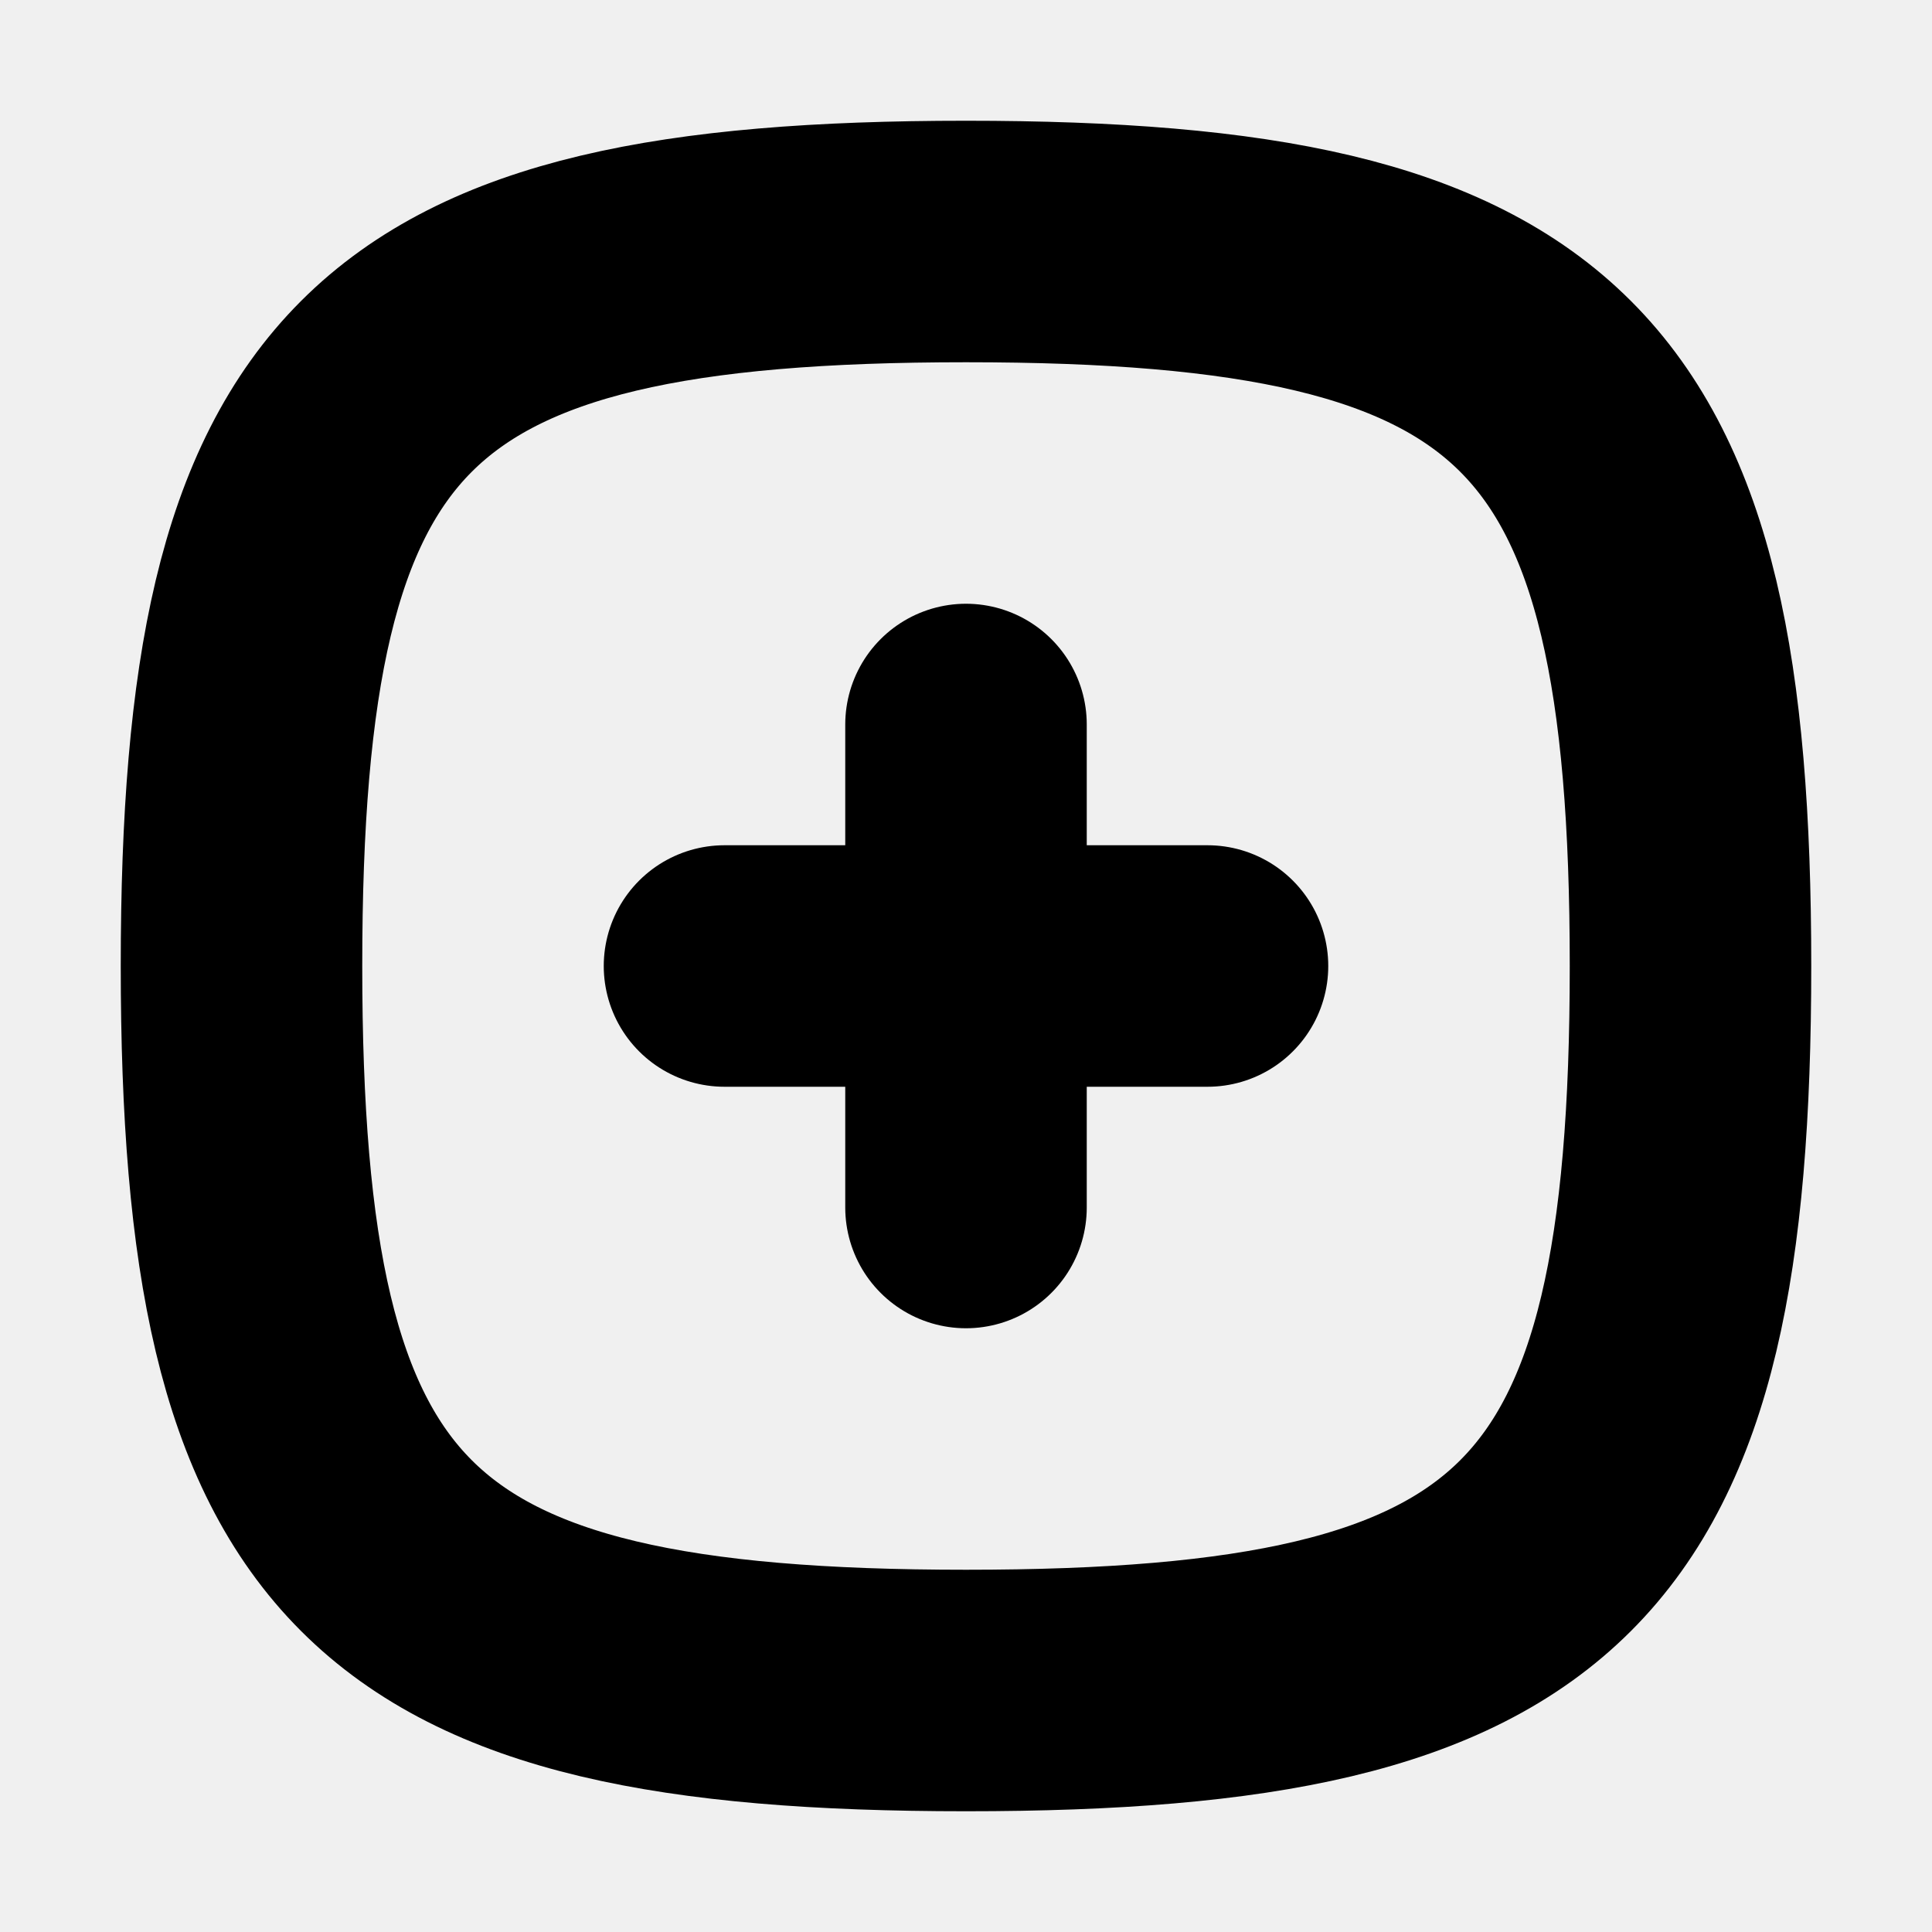
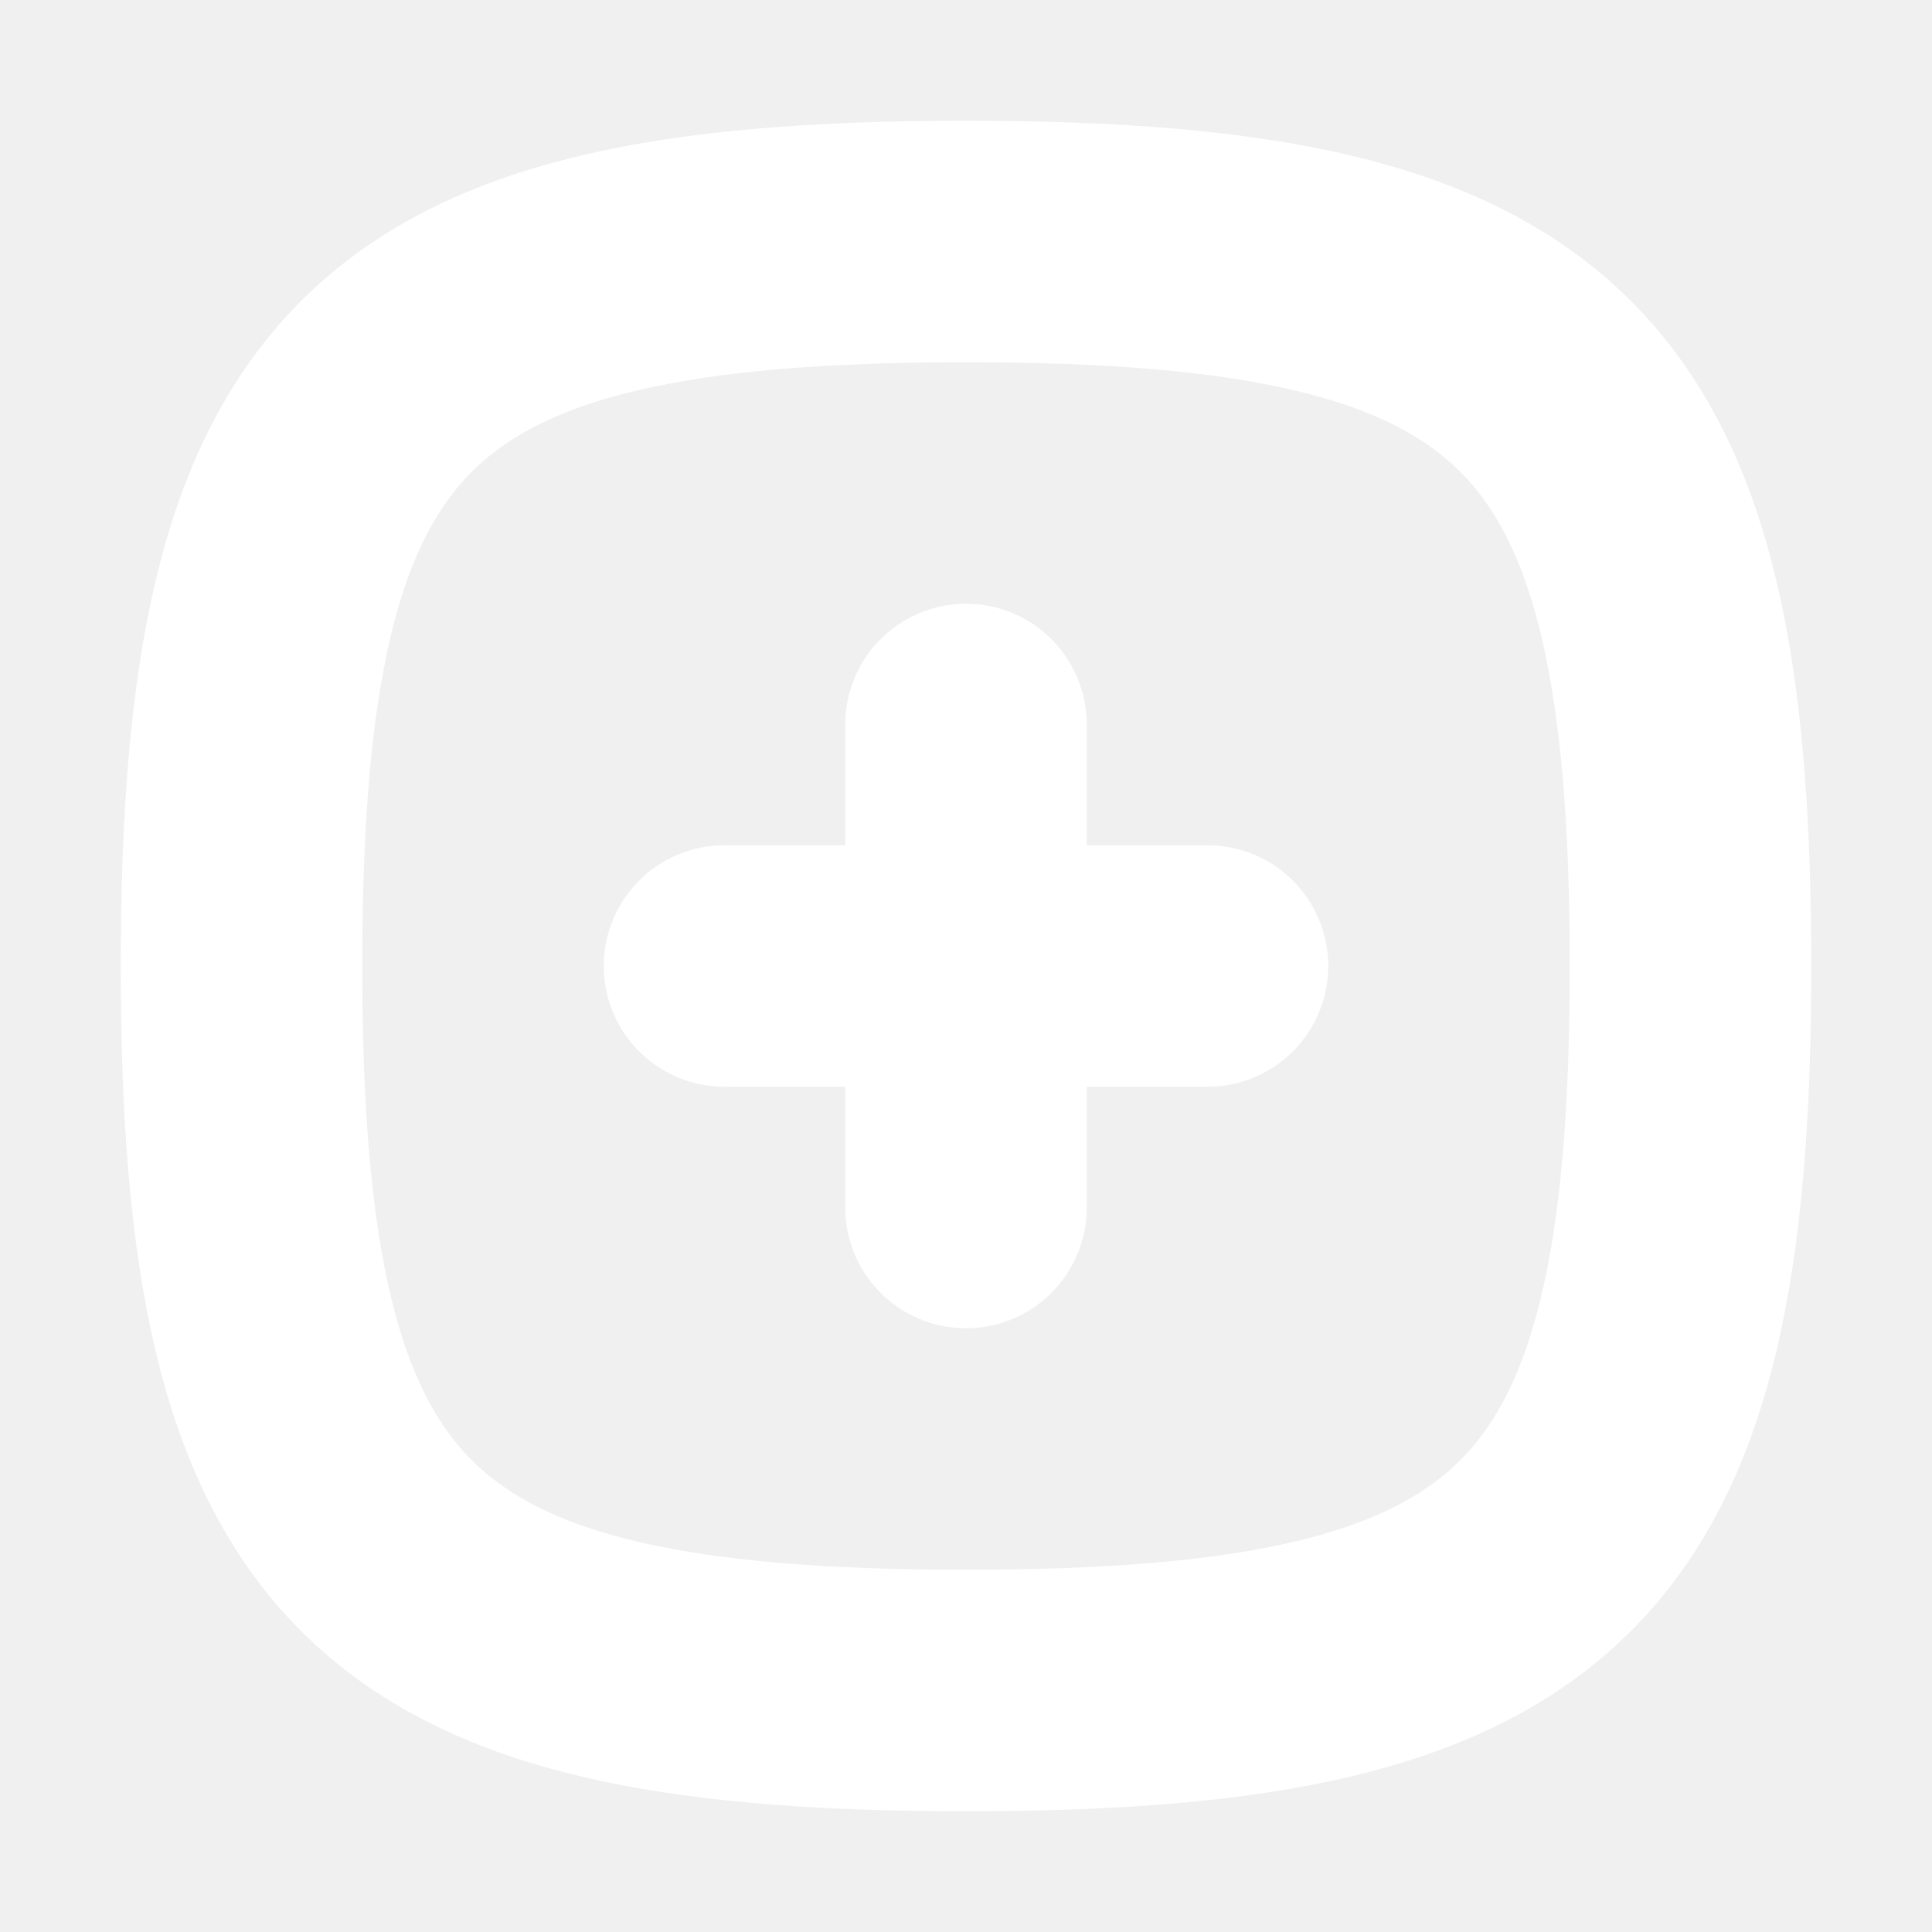
<svg xmlns="http://www.w3.org/2000/svg" viewBox="0 0 24 24" role="img" aria-label="add">
-   <g fill="none" stroke="currentColor" stroke-width="3" stroke-linecap="round" stroke-linejoin="round">
+   <g fill="none" stroke="#ffffff" stroke-width="3" stroke-linecap="round" stroke-linejoin="round">
    <path d="M12 3c7.2 0 9 1.8 9 9c0 7.2 -1.8 9 -9 9c-7.2 0 -9 -1.8 -9 -9c0 -7.2 1.8 -9 9 -9" />
    <path d="M15 12h-6" />
    <path d="M12 9v6" />
  </g>
</svg>
